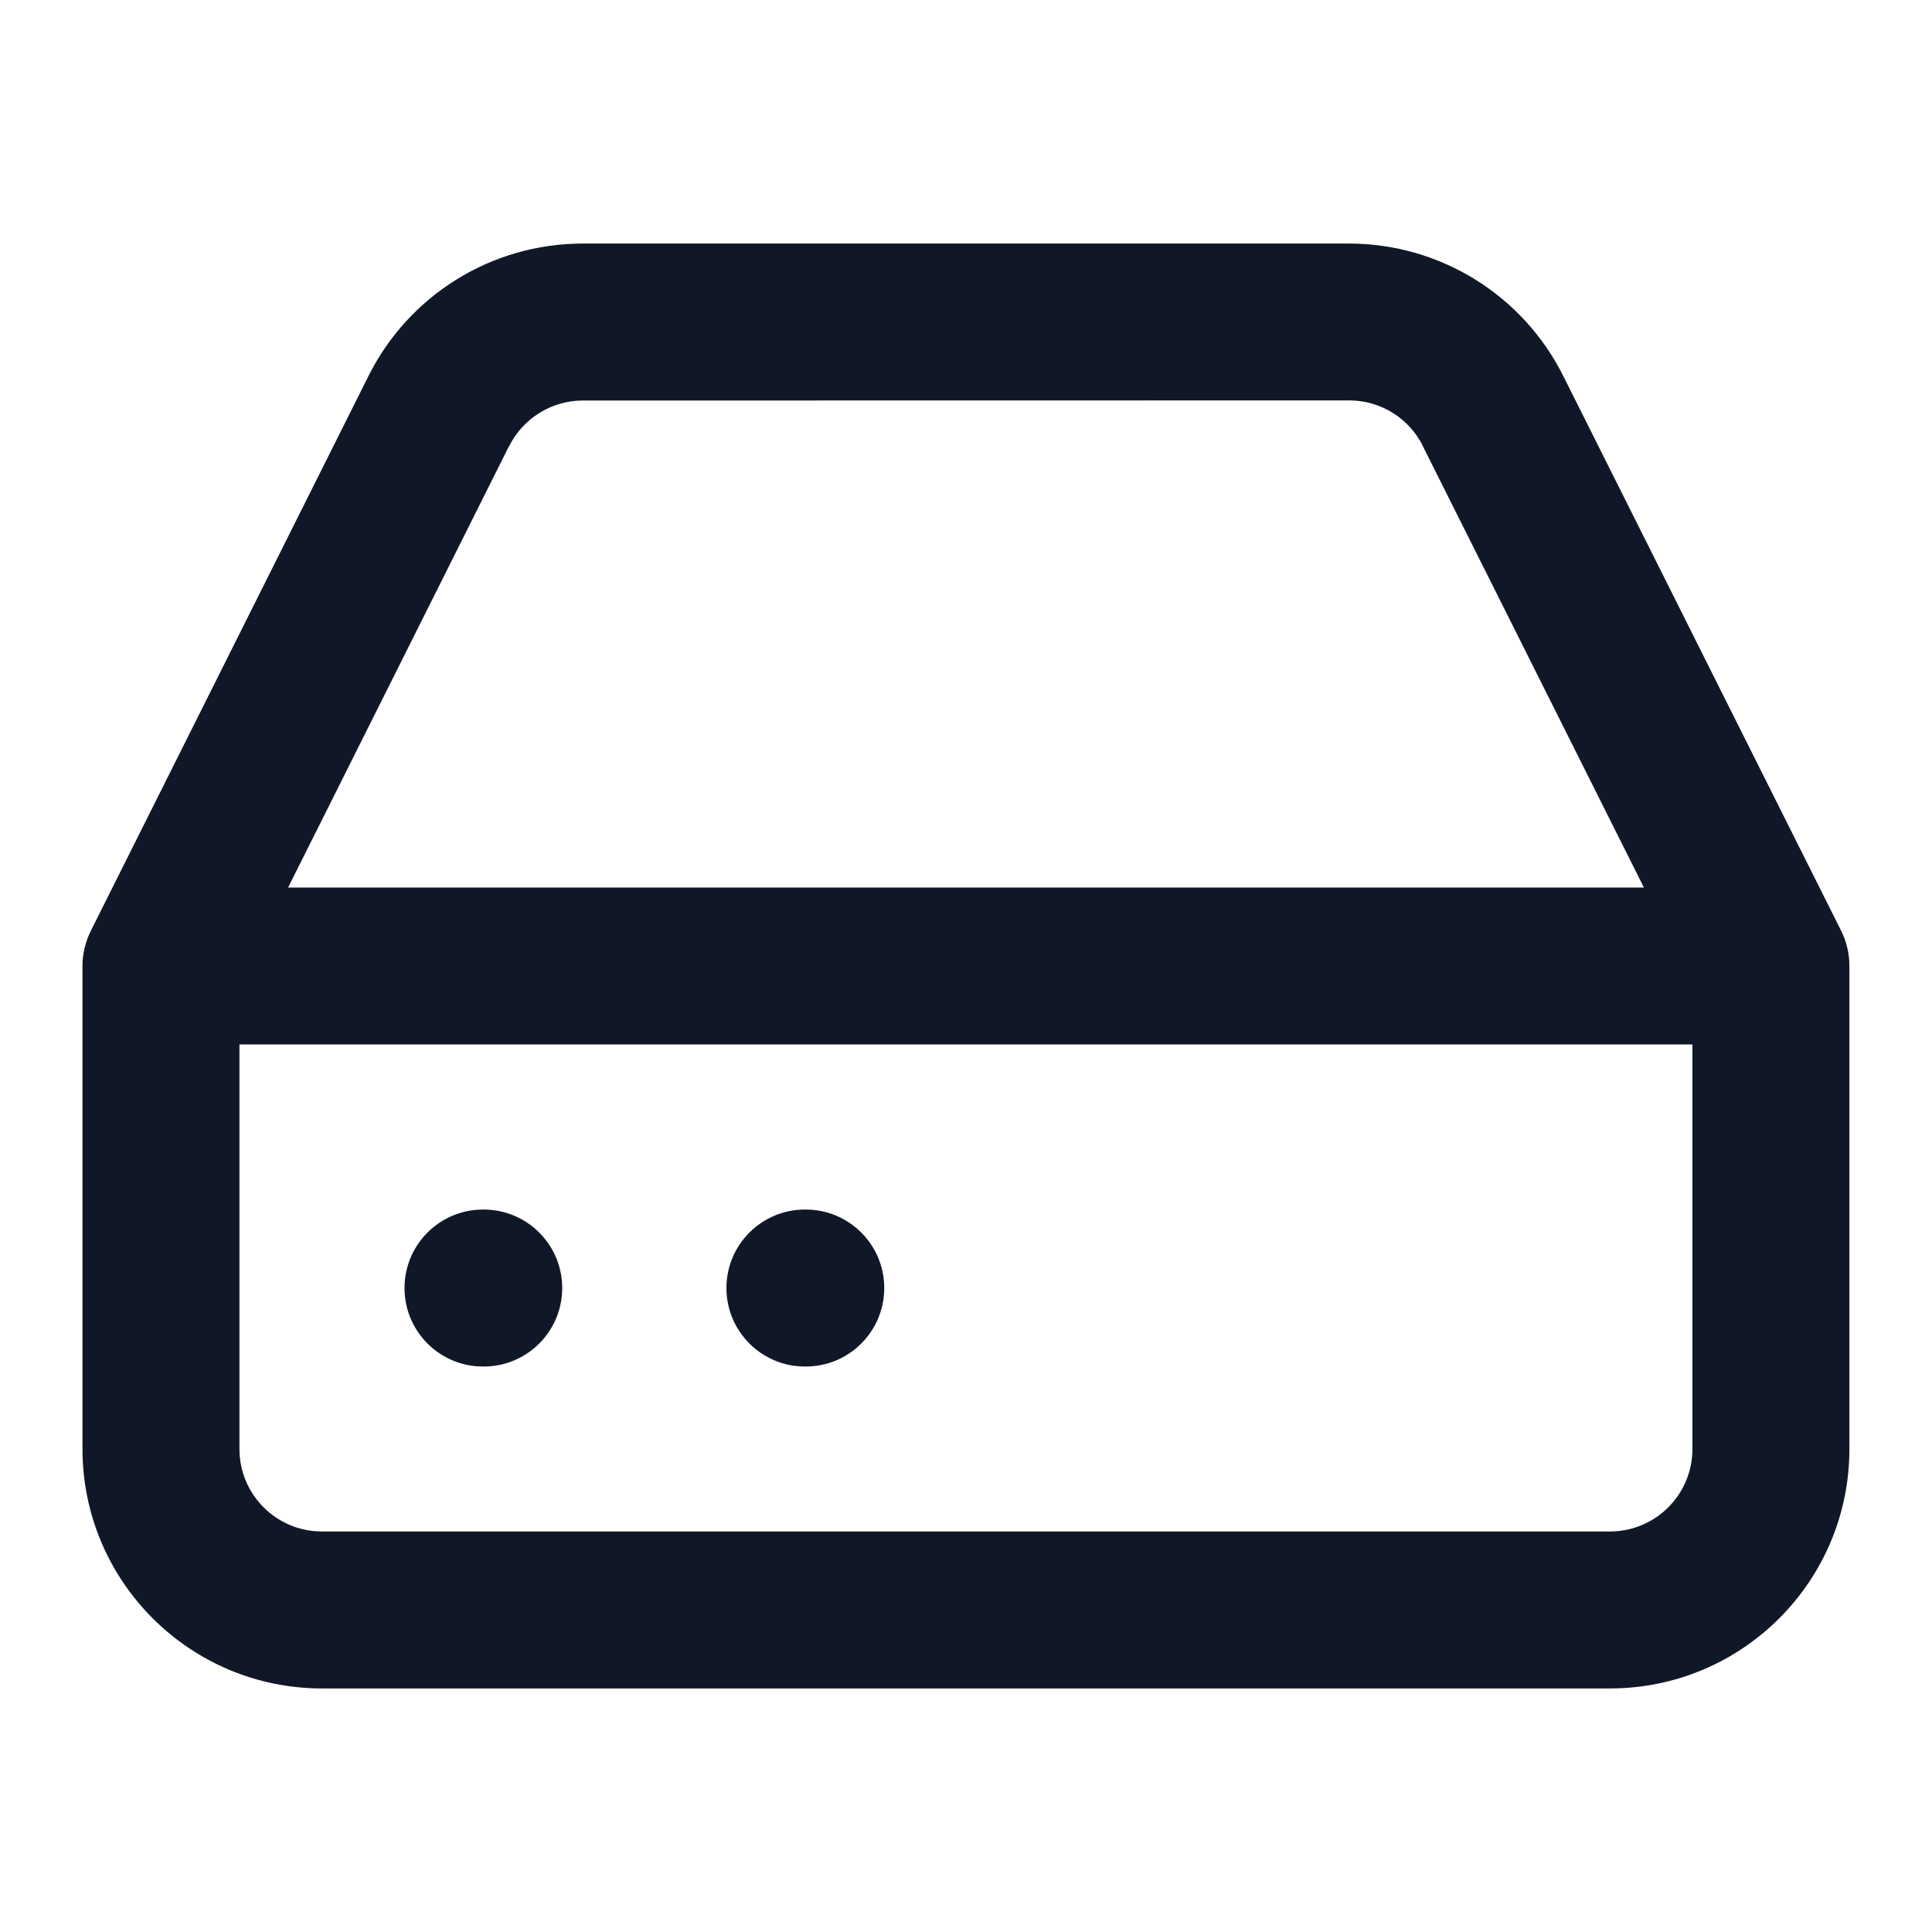
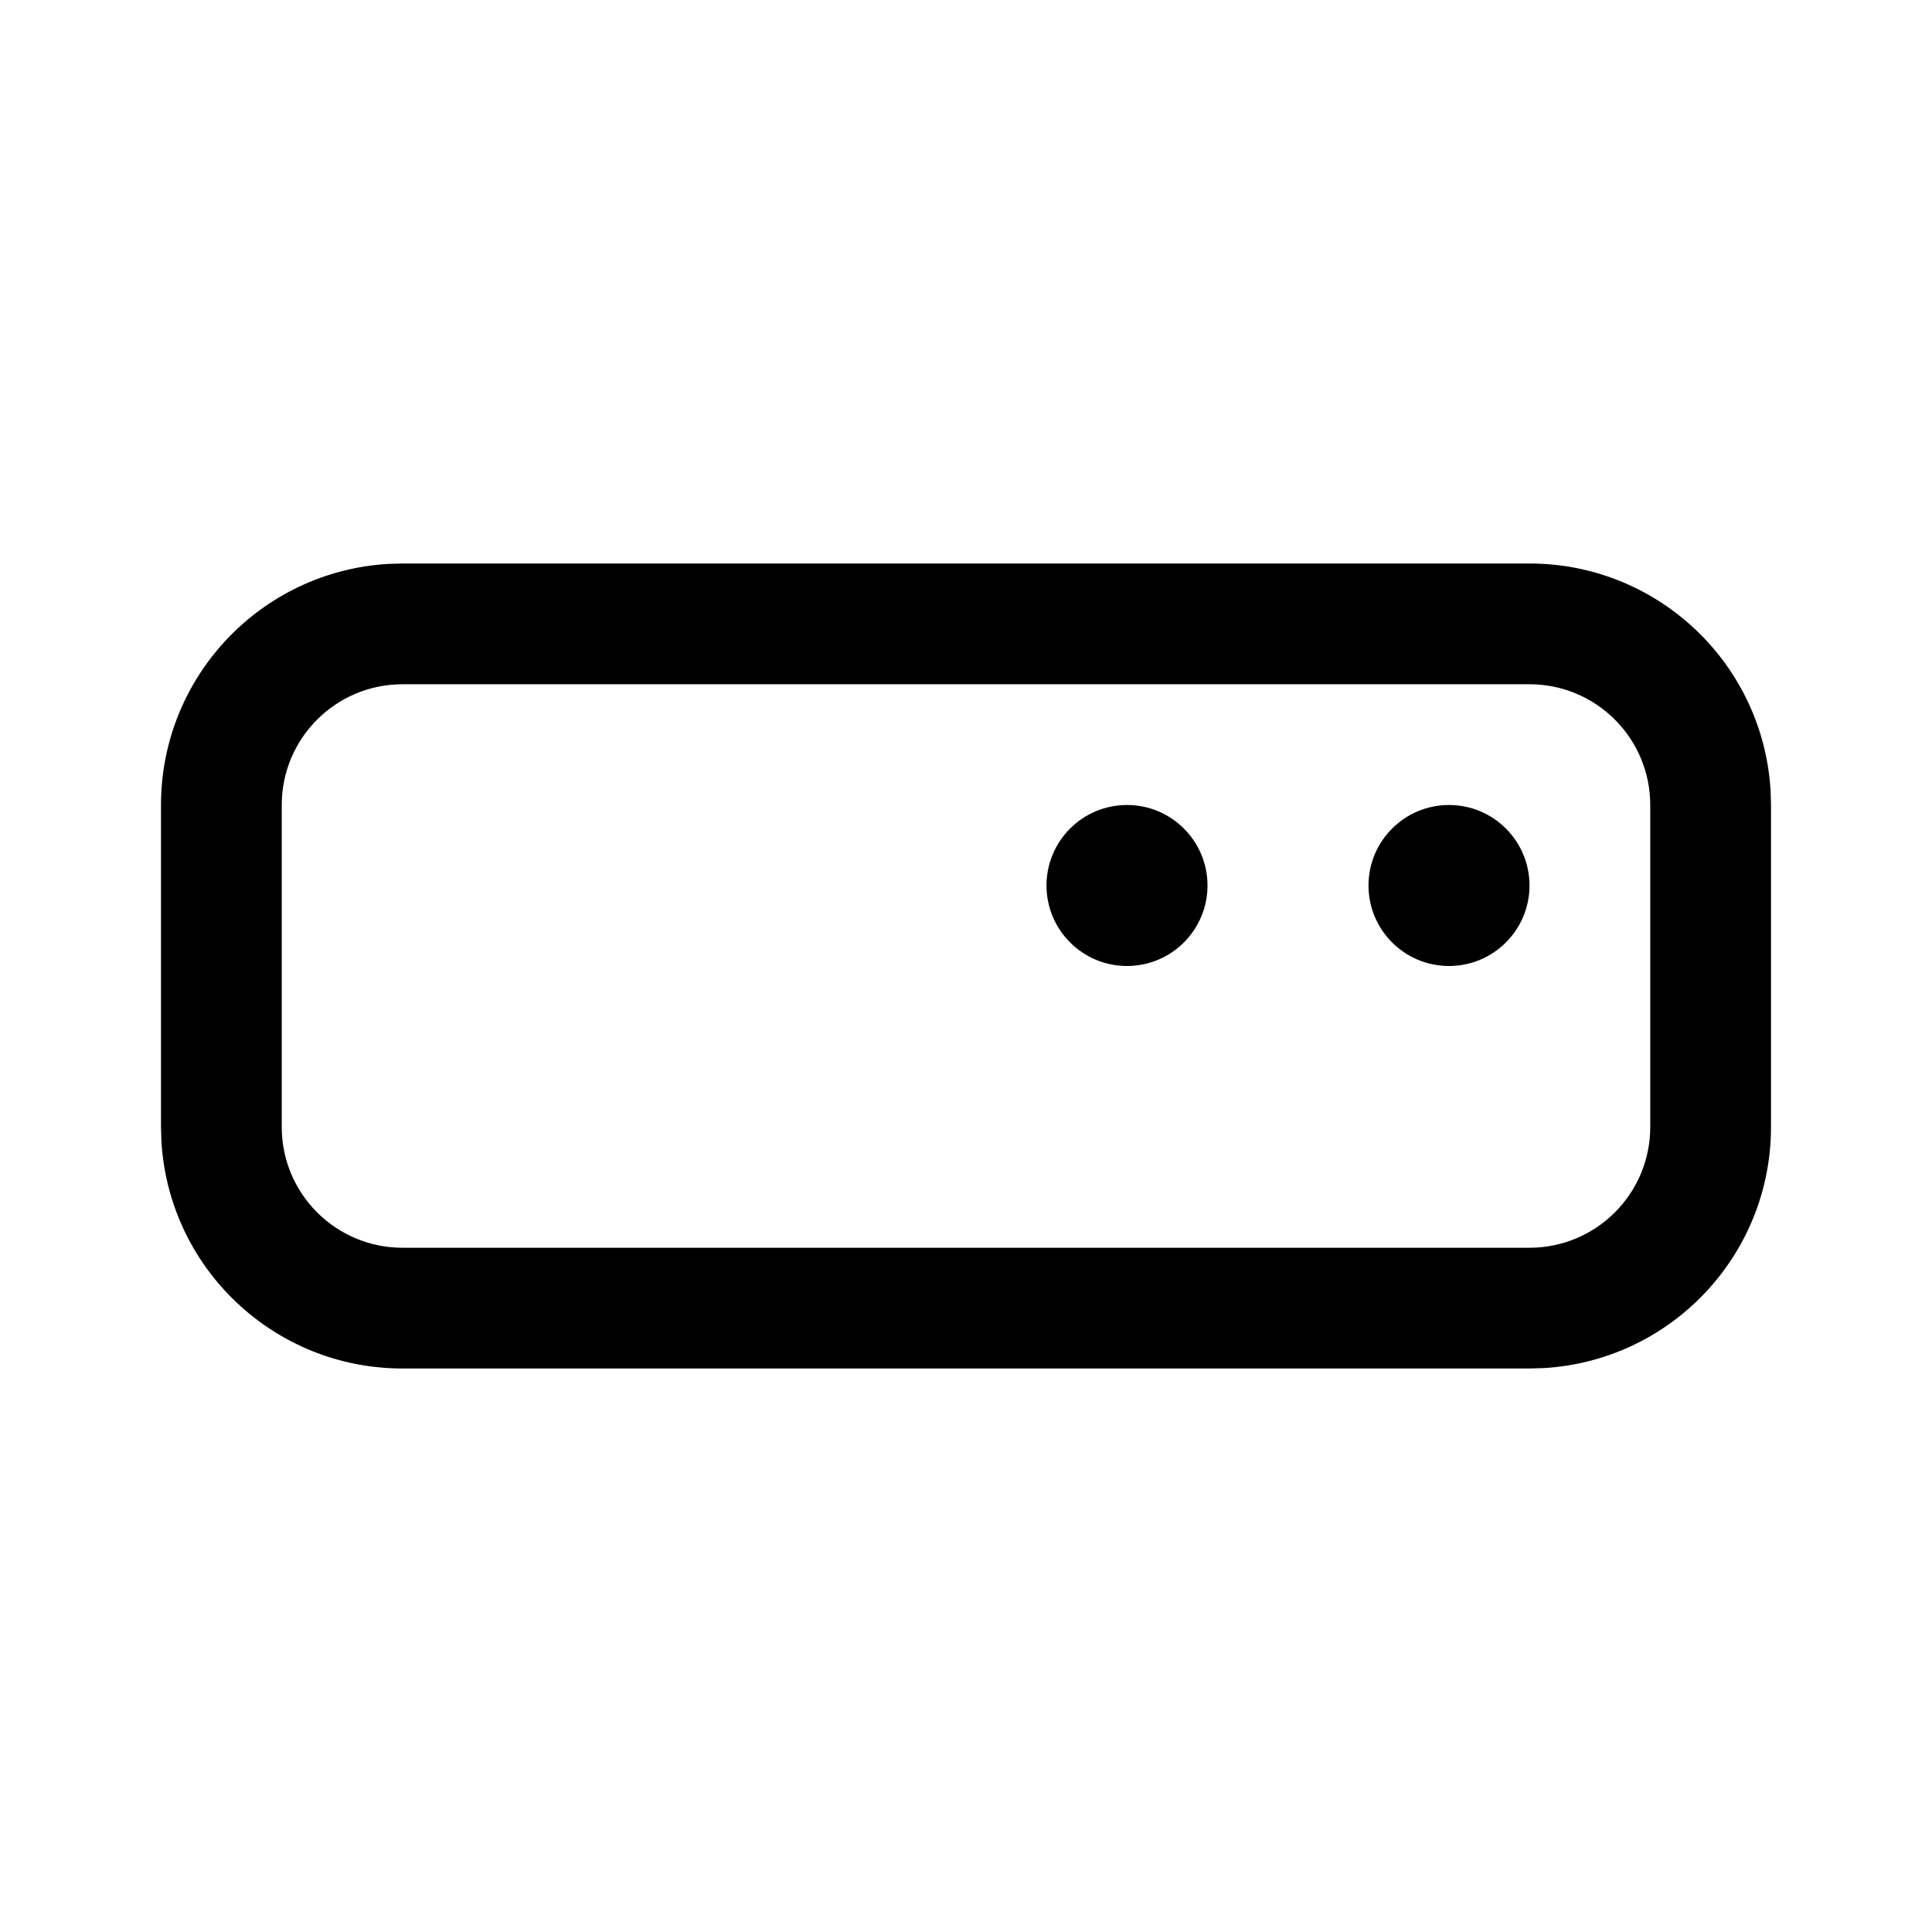
- <svg xmlns="http://www.w3.org/2000/svg" t="1734486800979" class="icon" viewBox="0 0 1024 1024" version="1.1" p-id="1296" width="200" height="200">
-   <path d="M308.864 129.088h406.208a126.976 126.976 0 0 1 113.6 70.4l147.2 293.888a41.6 41.6 0 0 1 4.352 18.56v256a126.912 126.912 0 0 1-126.912 126.976H170.624A126.976 126.976 0 0 1 43.712 768V512c0-6.464 1.536-12.8 4.416-18.624L195.2 199.488a126.912 126.912 0 0 1 113.6-70.4z m0 83.2a43.712 43.712 0 0 0-39.04 24.256l-0.128 0.128L152.704 470.4h718.592l-117.056-233.728v-0.128a43.648 43.648 0 0 0-39.168-24.32m181.952 341.376H126.912V768a43.712 43.712 0 0 0 43.712 43.712h682.688a43.712 43.712 0 0 0 43.712-43.712V553.6z m-181.952-341.312H308.864z m-500.672 470.4a41.6 41.6 0 0 1 41.6-41.6h0.384a41.6 41.6 0 1 1 0 83.2H256a41.6 41.6 0 0 1-41.6-41.6z m170.624 0a41.6 41.6 0 0 1 41.6-41.6h0.448a41.6 41.6 0 1 1 0 83.2h-0.448a41.6 41.6 0 0 1-41.6-41.6z" fill="#101828" p-id="1297" />
+ <svg xmlns="http://www.w3.org/2000/svg" viewBox="0 0 24 24">
+   <g fill="none">
+     <path d="M5 7h14a3 3 0 0 1 2.995 2.824L22 10v4a3 3 0 0 1-2.824 2.995L19 17H5a3 3 0 0 1-2.995-2.824L2 14v-4a3 3 0 0 1 2.824-2.995L5 7h14H5zm14 1.5H5A1.5 1.5 0 0 0 3.5 10v4A1.5 1.5 0 0 0 5 15.5h14a1.5 1.5 0 0 0 1.5-1.5v-4A1.5 1.5 0 0 0 19 8.5zM18 10a1 1 0 1 1 0 2a1 1 0 0 1 0-2zm-4 0a1 1 0 1 1 0 2a1 1 0 0 1 0-2z" fill="currentColor" />
+   </g>
</svg>
